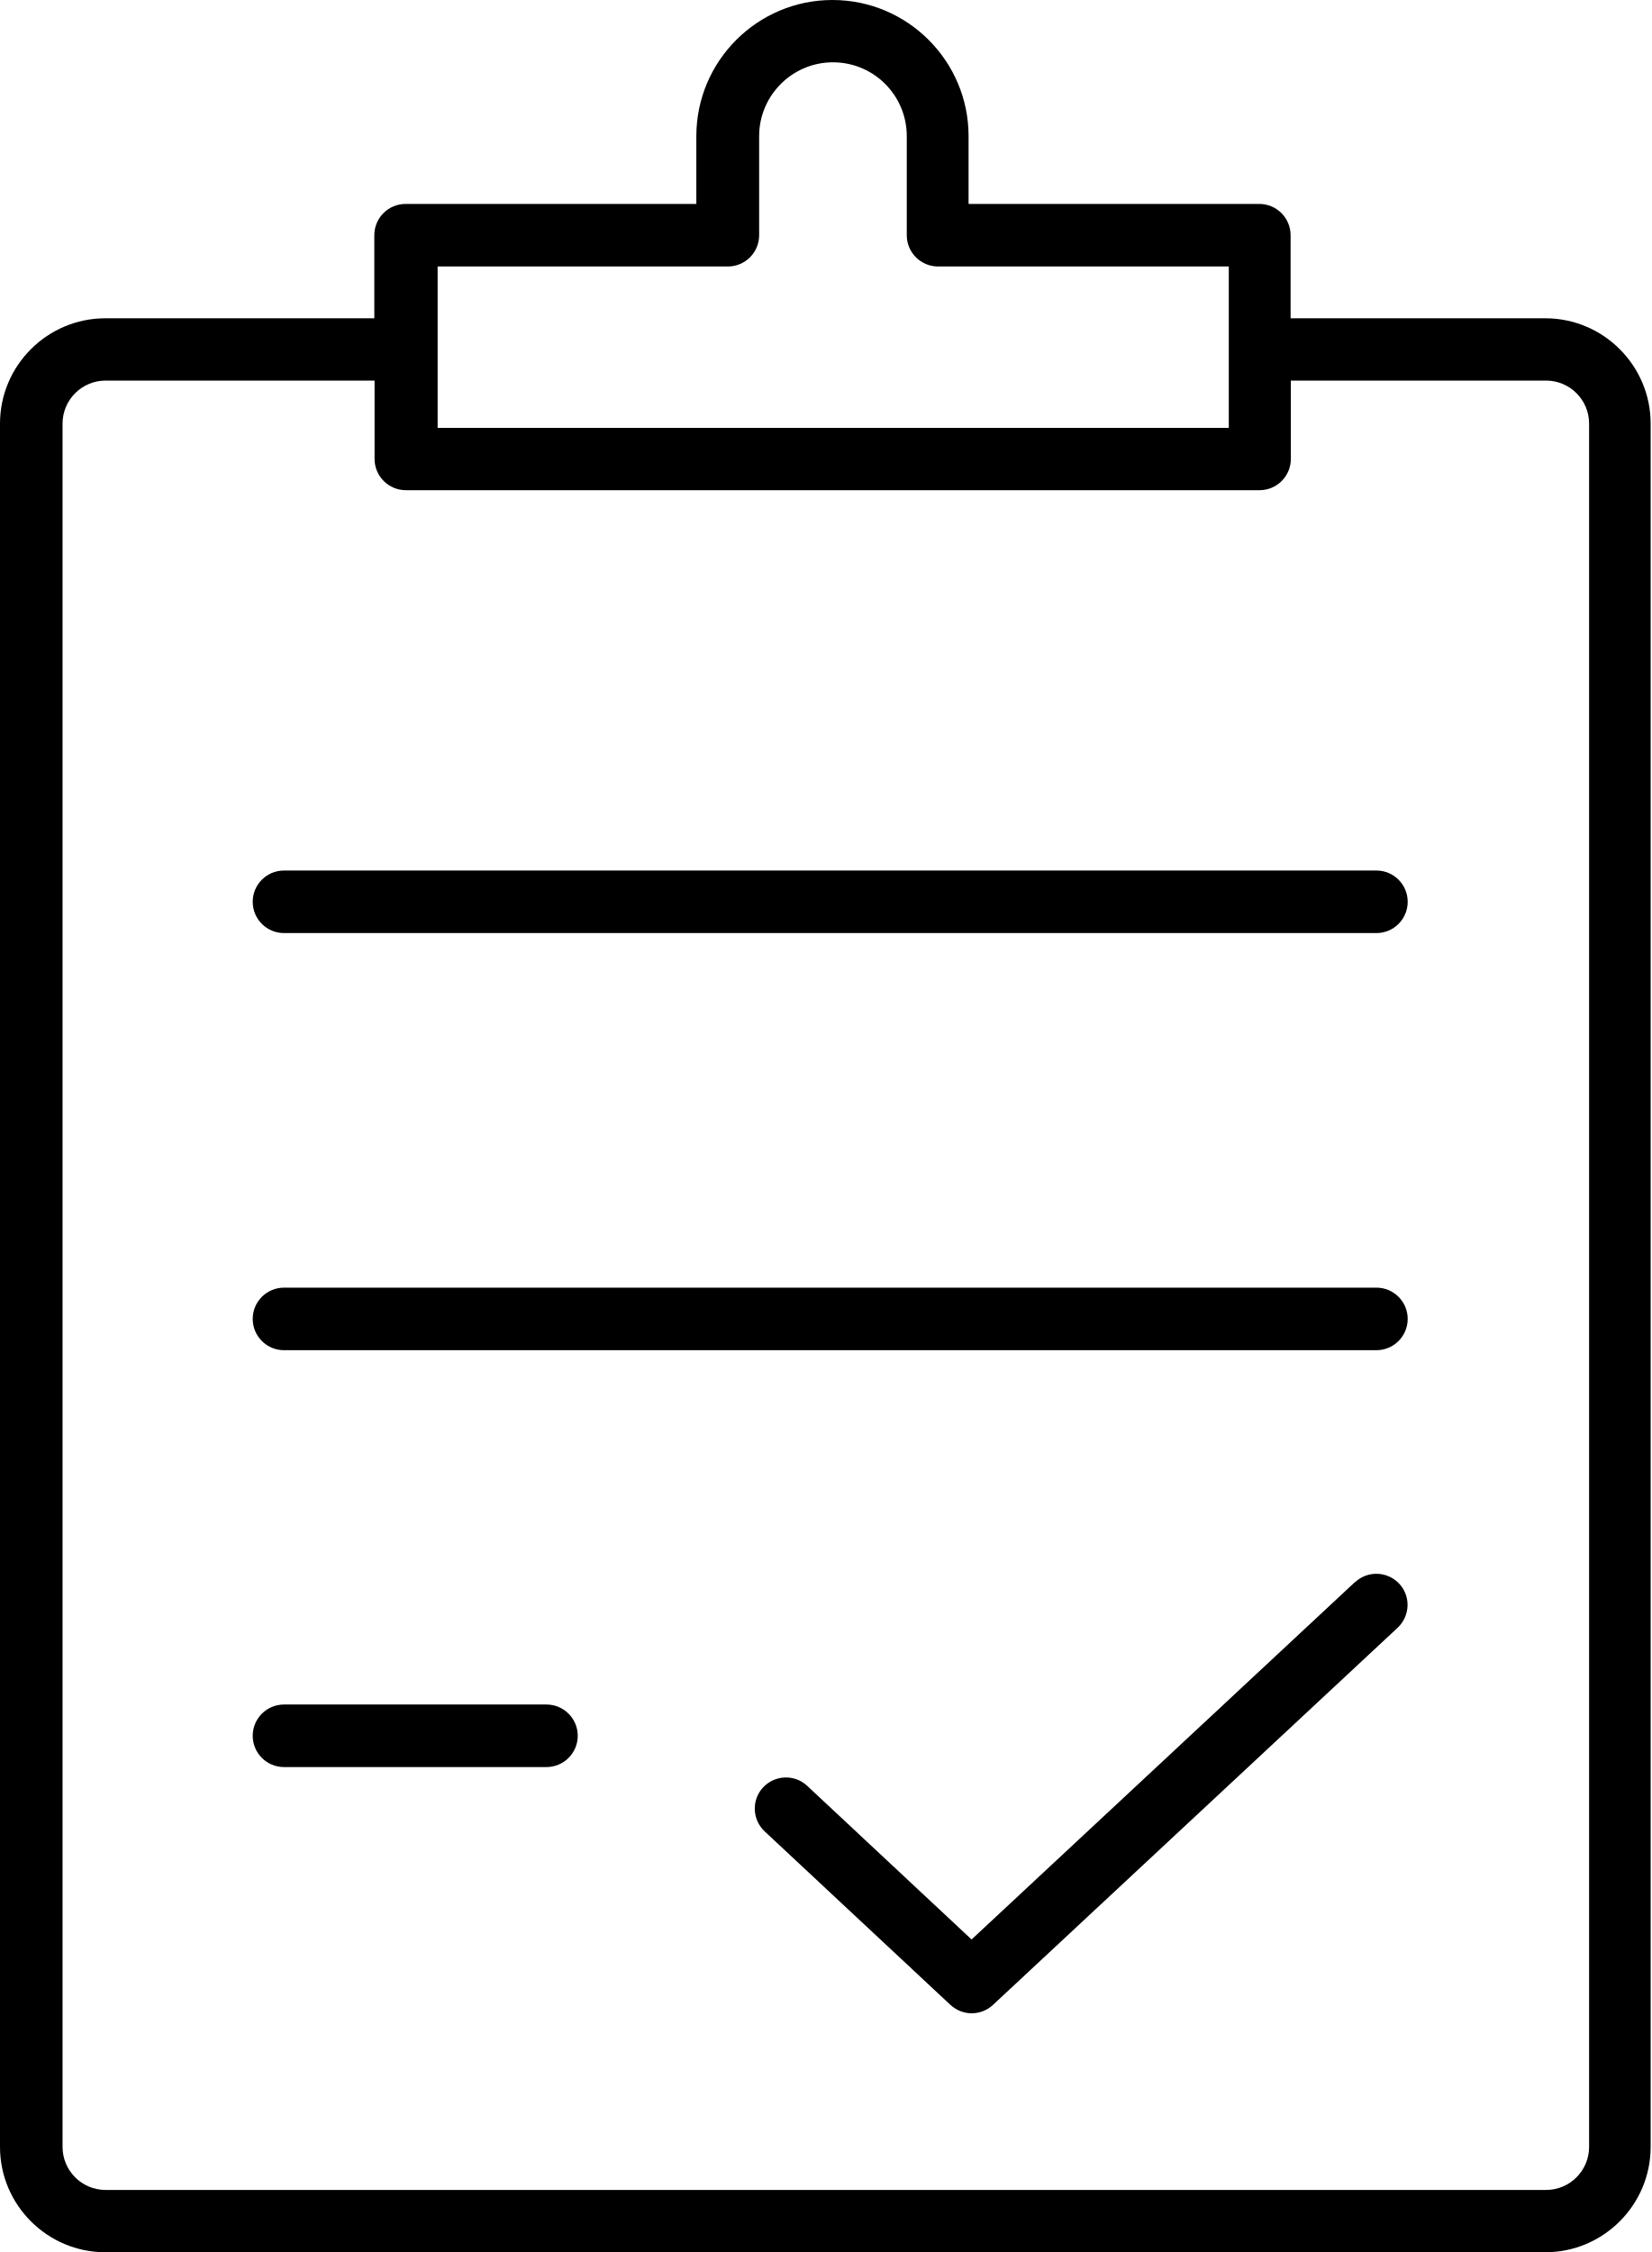
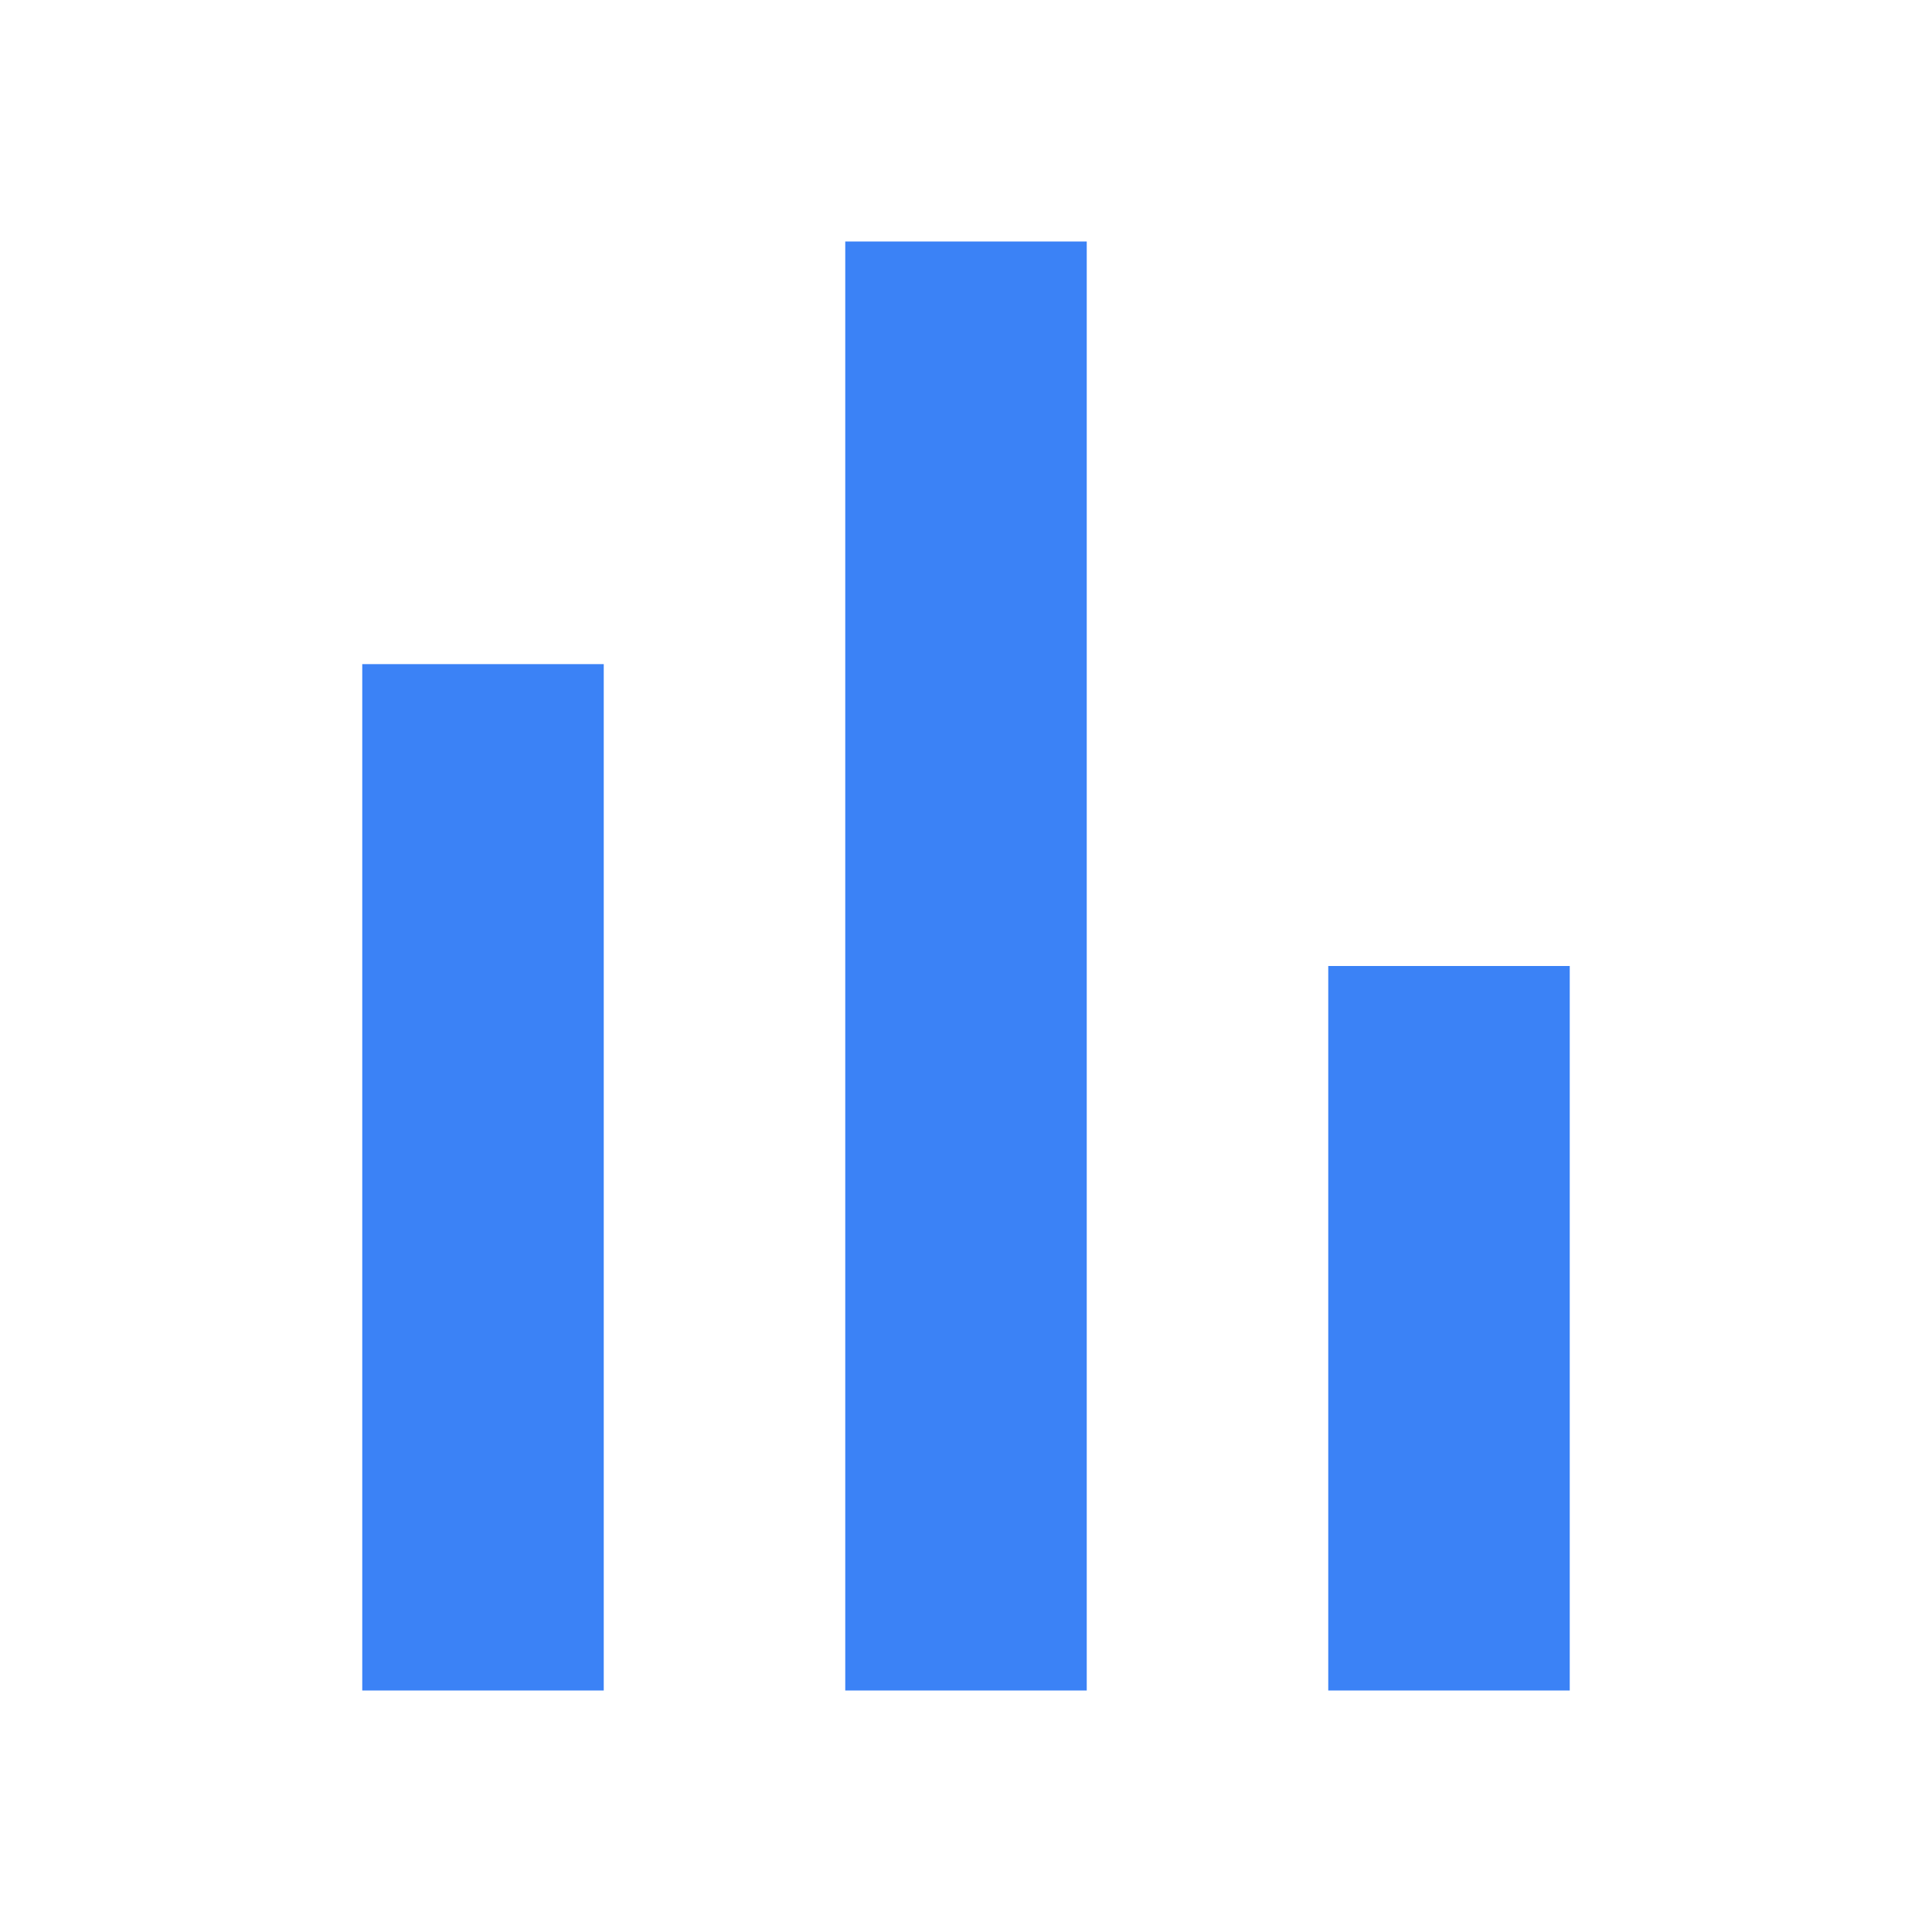
- <svg xmlns="http://www.w3.org/2000/svg" width="current" height="current" viewBox="0 0 66 90" fill="none">
-   <path d="M61.78 12.72H51.58V9.4C51.58 8.71 51.02 8.15 50.33 8.15H38.71V5.44C38.71 2.44 36.27 0 33.27 0C30.27 0 27.83 2.44 27.83 5.44V8.15H16.21C15.52 8.15 14.96 8.71 14.96 9.4V12.72H4.21C1.89 12.72 0 14.61 0 16.93V85.8C0 88.12 1.89 90.01 4.21 90.01H61.76C64.08 90.01 65.97 88.12 65.97 85.8V16.93C65.97 14.61 64.08 12.72 61.76 12.72H61.78ZM17.47 10.65H29.09C29.78 10.65 30.34 10.09 30.34 9.4V5.44C30.34 3.82 31.66 2.49 33.29 2.49C34.92 2.49 36.24 3.81 36.24 5.44V9.4C36.24 10.09 36.8 10.65 37.49 10.65H49.11V17.1H17.49V10.65H17.47ZM63.51 85.8C63.51 86.75 62.74 87.52 61.79 87.52H4.22C3.27 87.52 2.5 86.75 2.5 85.8V16.93C2.5 15.98 3.27 15.21 4.22 15.21H14.97V18.34C14.97 19.03 15.53 19.59 16.22 19.59H50.34C51.03 19.59 51.59 19.03 51.59 18.34V15.21H61.79C62.74 15.21 63.51 15.98 63.51 16.93V85.8Z" fill="black" />
-   <path d="M55.01 34.79H11.35C10.66 34.79 10.1 35.35 10.1 36.04C10.1 36.73 10.66 37.29 11.35 37.29H55.01C55.7 37.29 56.26 36.73 56.26 36.04C56.26 35.35 55.7 34.79 55.01 34.79Z" fill="black" />
-   <path d="M55.01 51.46H11.35C10.66 51.46 10.1 52.02 10.1 52.71C10.1 53.4 10.66 53.96 11.35 53.96H55.01C55.7 53.96 56.26 53.4 56.26 52.71C56.26 52.02 55.7 51.46 55.01 51.46Z" fill="black" />
-   <path d="M21.84 68.12H11.35C10.66 68.12 10.1 68.68 10.1 69.37C10.1 70.06 10.66 70.62 11.35 70.62H21.84C22.53 70.62 23.09 70.06 23.09 69.37C23.09 68.68 22.53 68.12 21.84 68.12Z" fill="black" />
-   <path d="M54.16 63.22L38.83 77.51L32.26 71.37C31.76 70.9 30.97 70.93 30.5 71.43C30.03 71.93 30.06 72.72 30.56 73.19L37.98 80.12C38.22 80.34 38.52 80.46 38.83 80.46C39.14 80.46 39.44 80.35 39.68 80.13L55.86 65.05C56.36 64.58 56.39 63.79 55.92 63.29C55.45 62.79 54.66 62.76 54.16 63.23V63.22Z" fill="black" />
+ <svg xmlns="http://www.w3.org/2000/svg" fill="#3B82F6" width="current" height="current" viewBox="0 0 32 32" version="1.1">
+   <path d="M6 11h4v17h-4v-17zM22 16v12h4v-12h-4zM14 28h4v-24h-4v24z" />
</svg>
